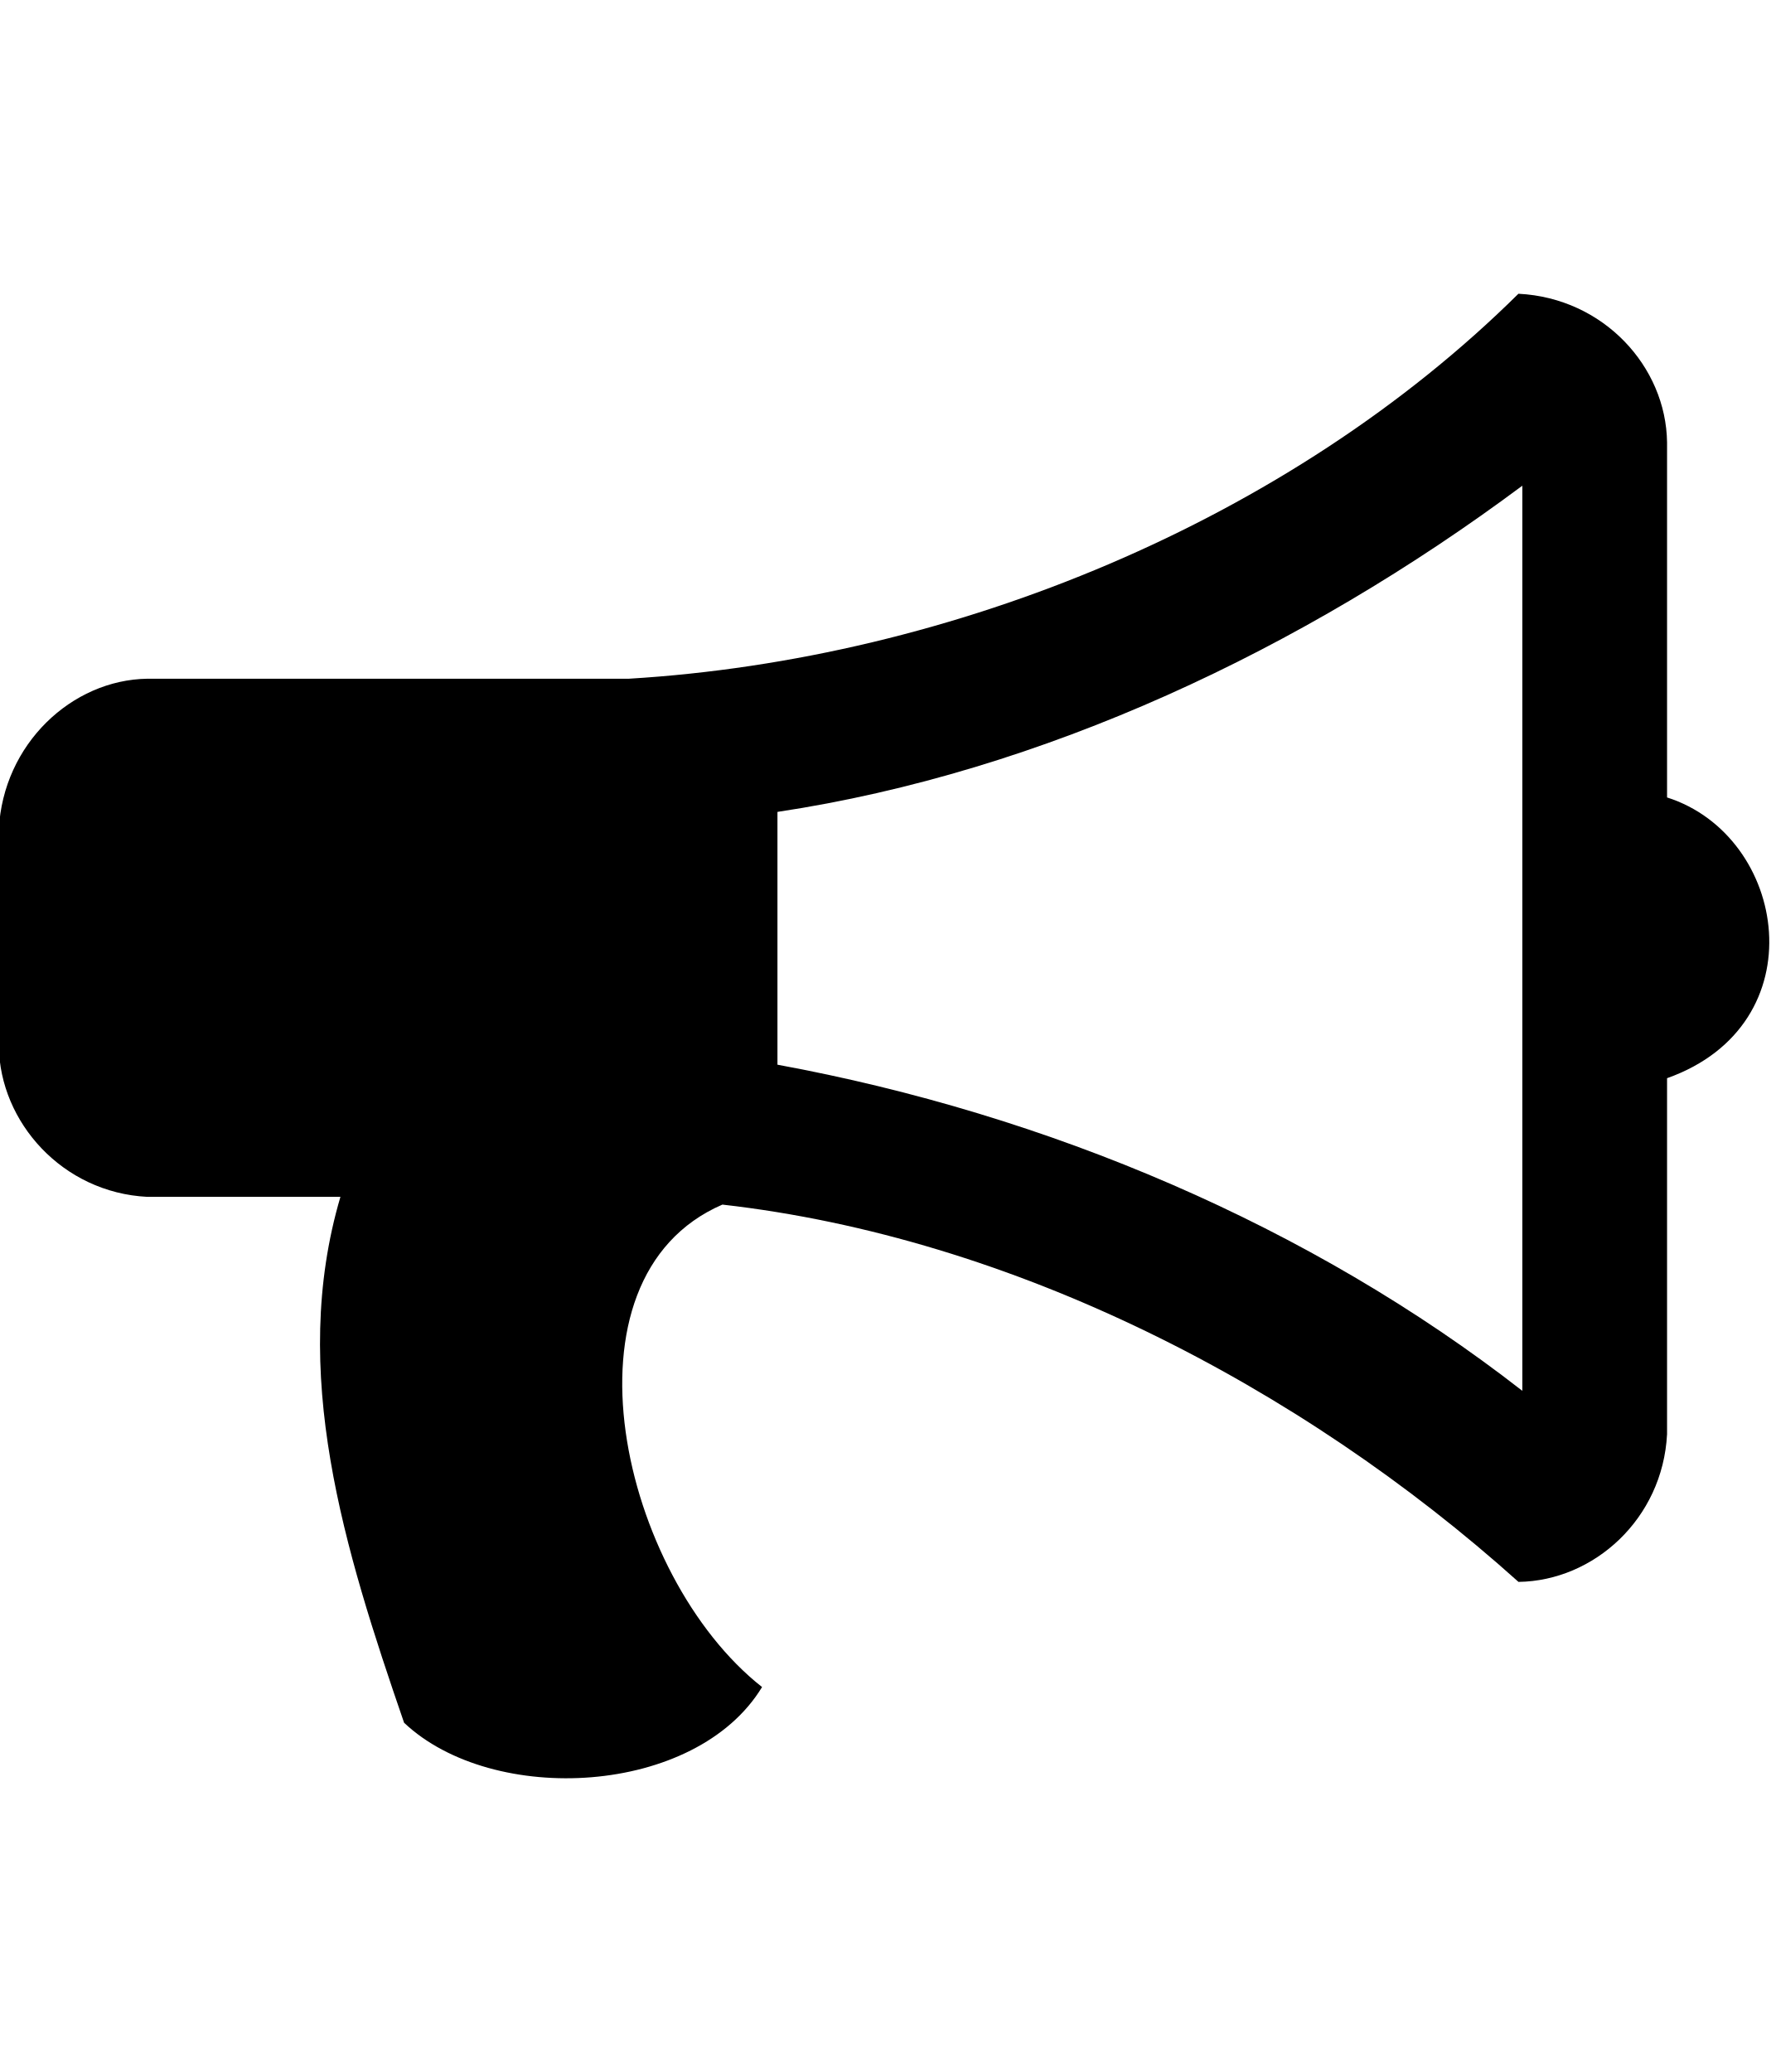
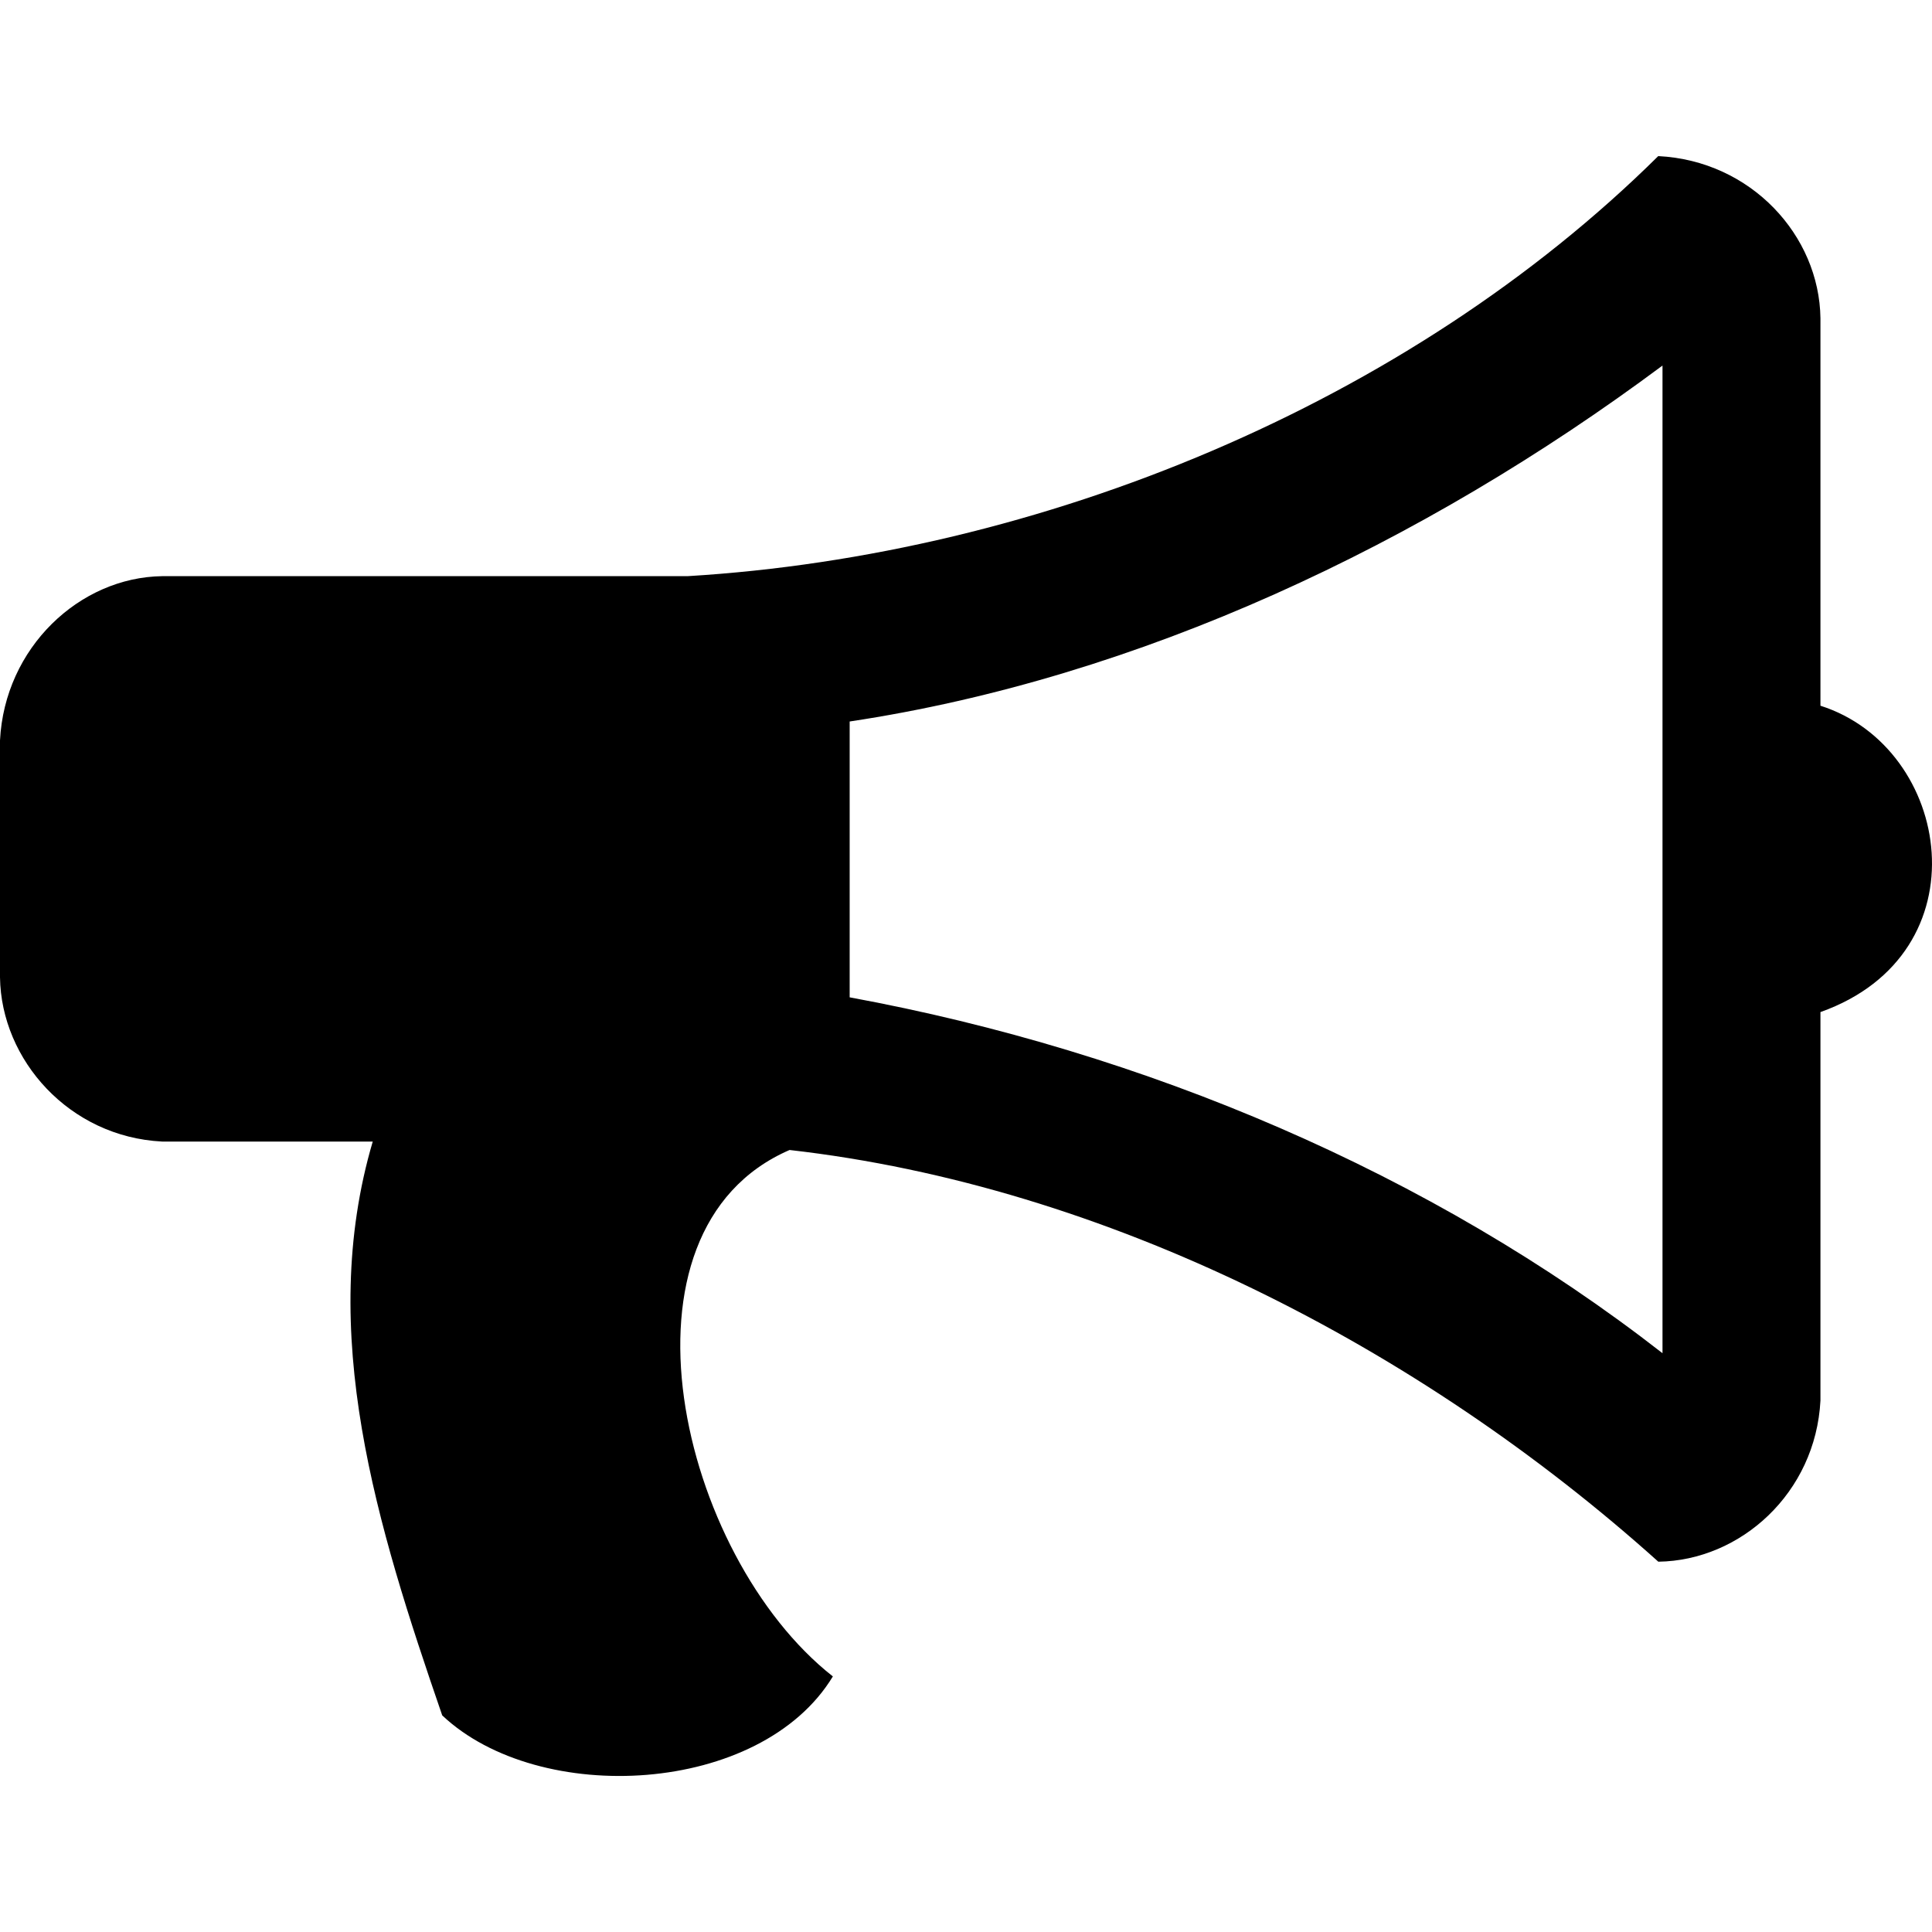
- <svg xmlns="http://www.w3.org/2000/svg" id="svg2" style="margin-top:9px;margin-left:10px;" data-tags="remove-circle, cancel, close, remove, delete" height="896" viewBox="0 0 768 896" width="768" version="1.1" data-du="">
+ <svg xmlns="http://www.w3.org/2000/svg" id="svg2" data-tags="remove-circle, cancel, close, remove, delete" height="1200" viewBox="0 0 1200 1200" width="1200" version="1.1" data-du="">
  <defs id="defs3043" />
-   <path style="font-size:1353.902px;font-style:italic;letter-spacing:0;word-spacing:0;fill:currentColor;font-family:Serif" d="M 656.688,127 C 557.679,225.046 412.161,285.059 271.969,293.5 l -208.188,0 C 30.992,293.951 1.349,321.826 -0.5,358.594 l 0,93.875 c 0.447,32.776 27.479,63.243 64.25,65.094 l 83.469,0 c -22.307,75.65 1.655,152.233 27.531,227.406 38.388,36.247 126.194,31.737 154.812,-15.438 -60.948,-47.911 -90.633,-176.829 -17.156,-208.625 125.237,14.21 249.313,77.847 344.281,163.156 32.648,-0.447 62.34,-27.273 64.25,-63.844 l 0,-153.969 c 65.367,-23.214 52.152,-104.803 0,-121.406 l 0,-153.562 c -0.436,-32.773 -27.482,-62.4 -64.25,-64.25 z m 1.656,83.031 0,391.406 C 566.574,529.93 453.191,481.944 336.219,460.406 l 0,-109.312 c 114.779,-17.272 227.036,-70.233 322.125,-141.062 z" id="path3007" />
+   <path style="font-size:1353.902px;font-style:italic;letter-spacing:0;word-spacing:0;fill:currentColor;font-family:Serif" d="M 1030.013,96.91 C 874.836,250.578 646.766,344.637 427.042,357.867 l -326.293,0 C 49.358,358.573 2.898,402.262 1.1330651e-6,459.888 l 0,147.131 C 0.701,658.388 43.068,706.141 100.699,709.041 l 130.821,0 c -34.962,118.567 2.594,238.596 43.15,356.415 60.166,56.809 197.785,49.742 242.638,-24.195 -95.524,-75.091 -142.05,-277.145 -26.889,-326.979 196.285,22.271 390.749,122.01 539.594,255.716 51.169,-0.701 97.705,-42.745 100.699,-100.063 l 0,-241.316 c 102.45,-36.383 81.738,-164.259 0,-190.281 l 0,-240.679 c -0.683,-51.365 -43.073,-97.799 -100.699,-100.699 z m 2.596,130.135 0,613.453 C 888.779,728.424 711.072,653.216 527.741,619.46 l 0,-171.326 C 707.635,421.062 883.576,338.056 1032.609,227.046 z" id="path3007" />
</svg>
